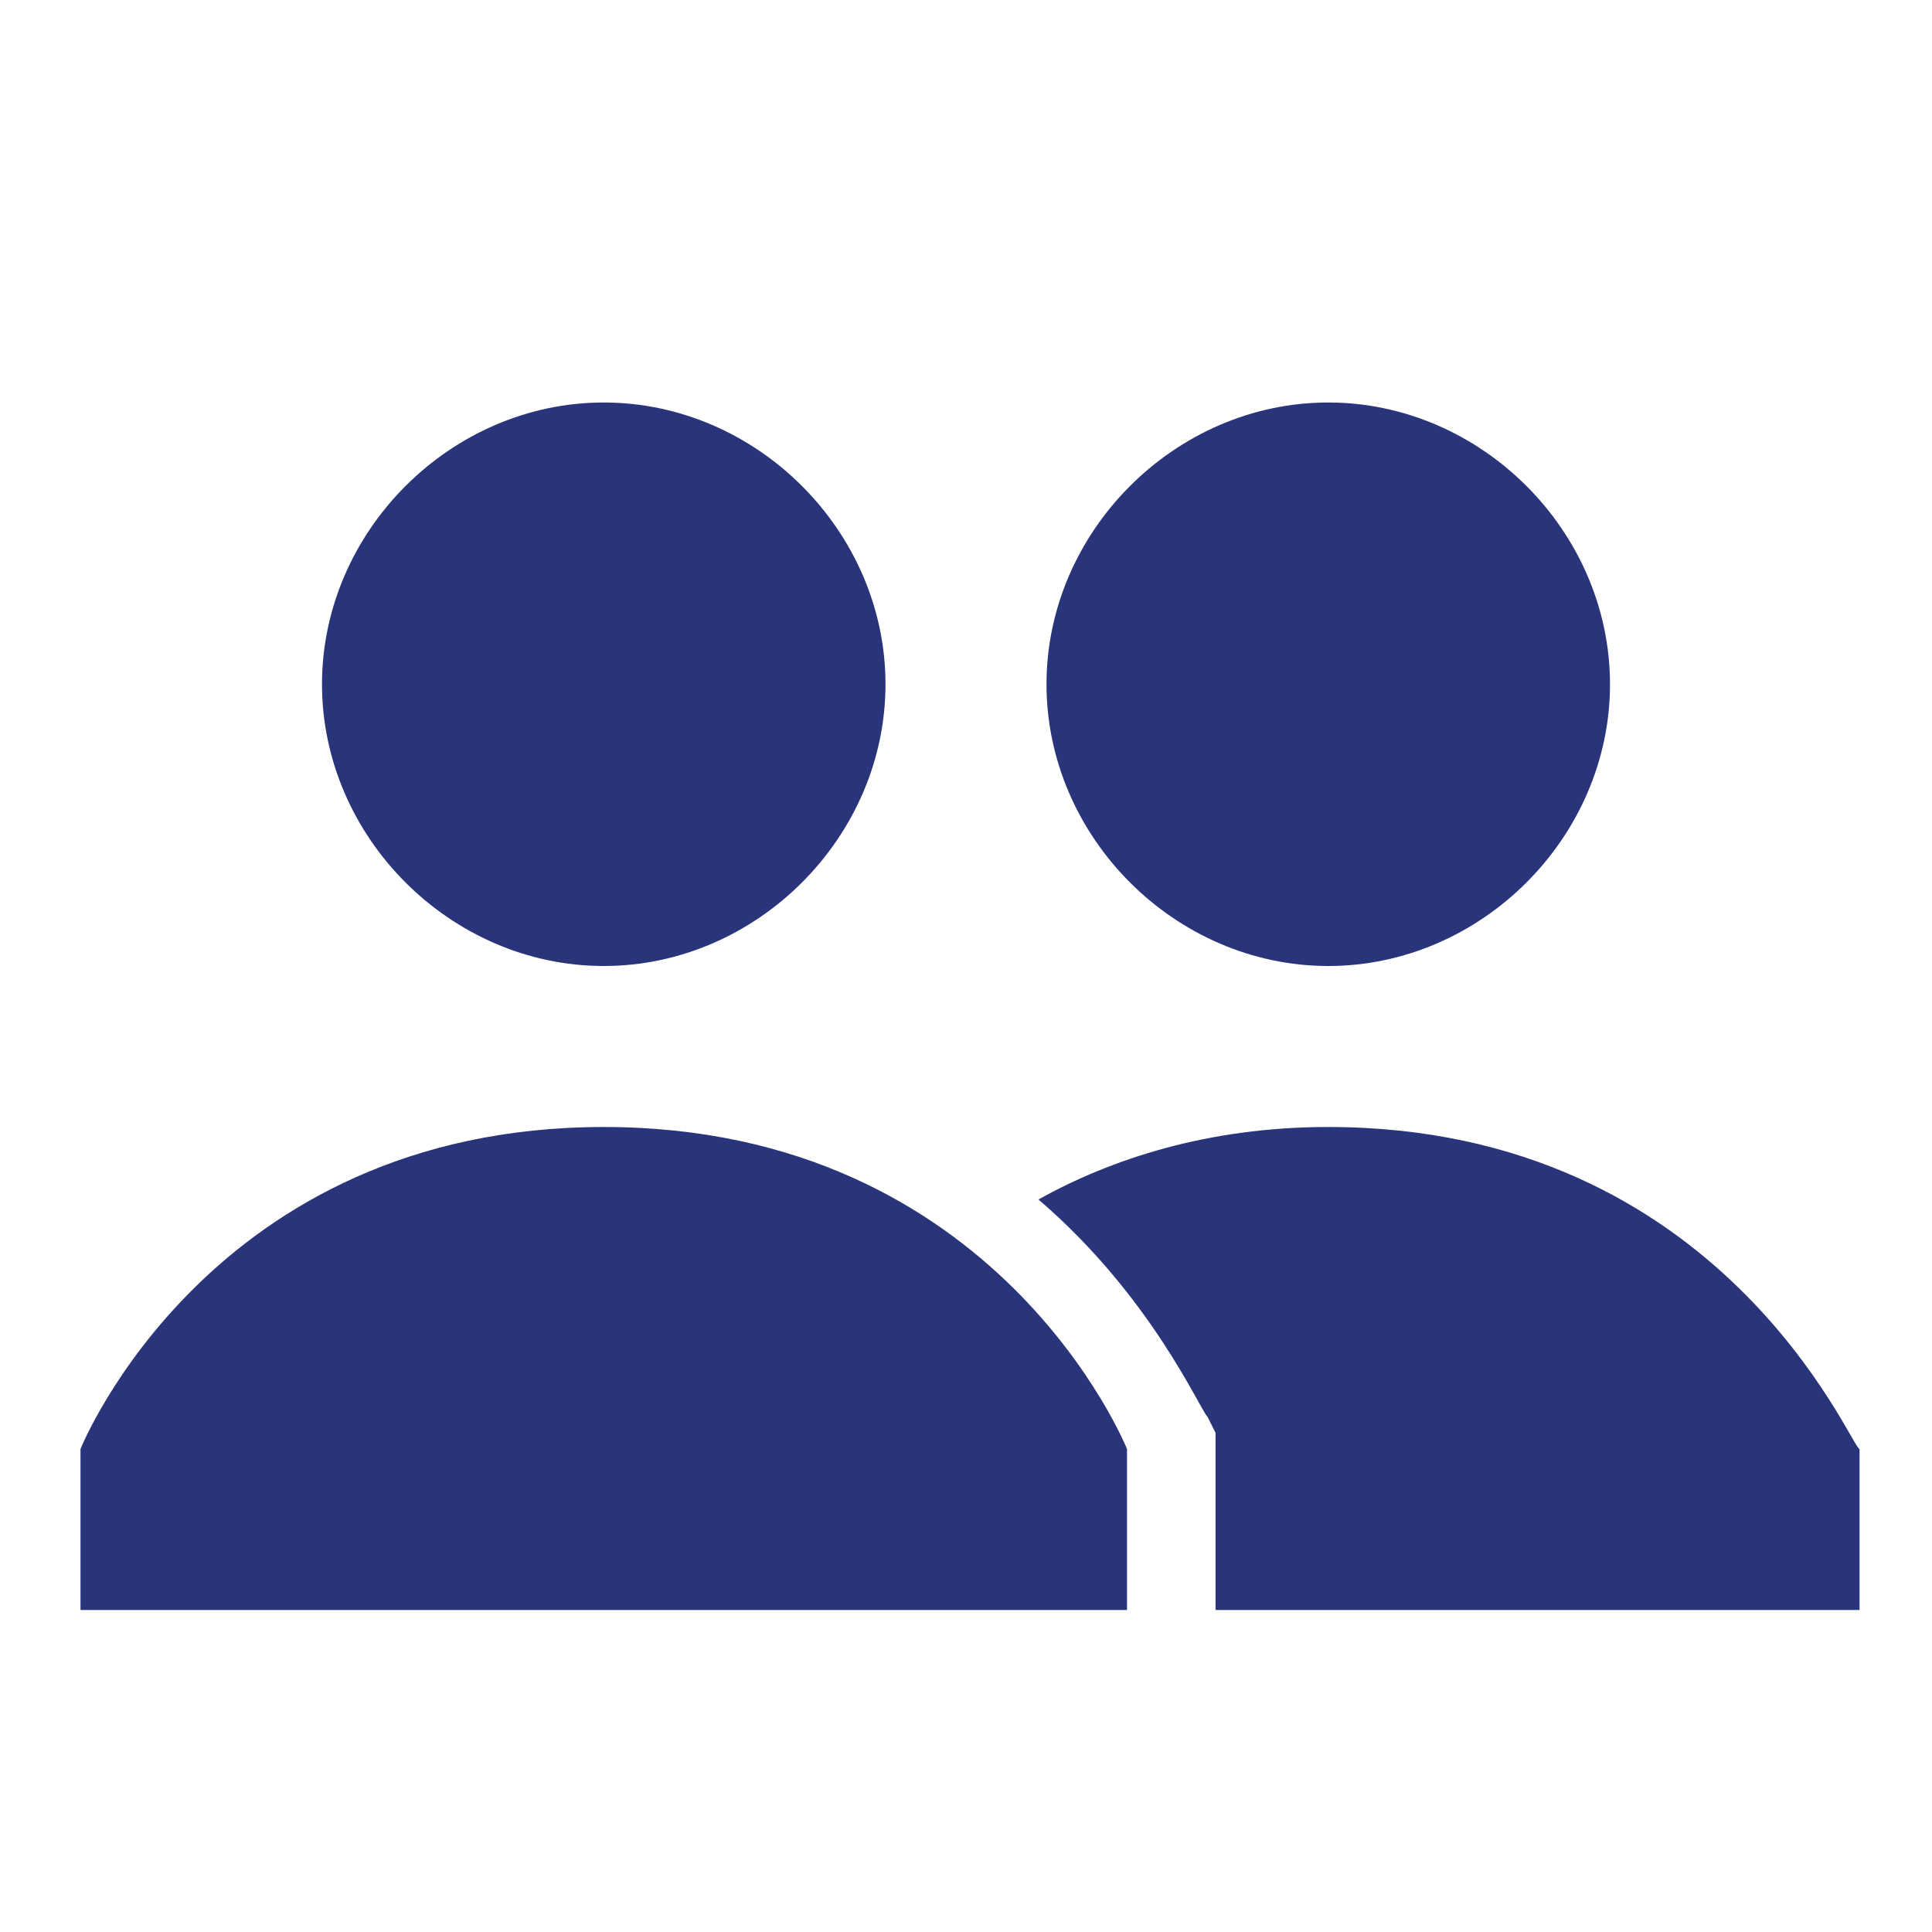
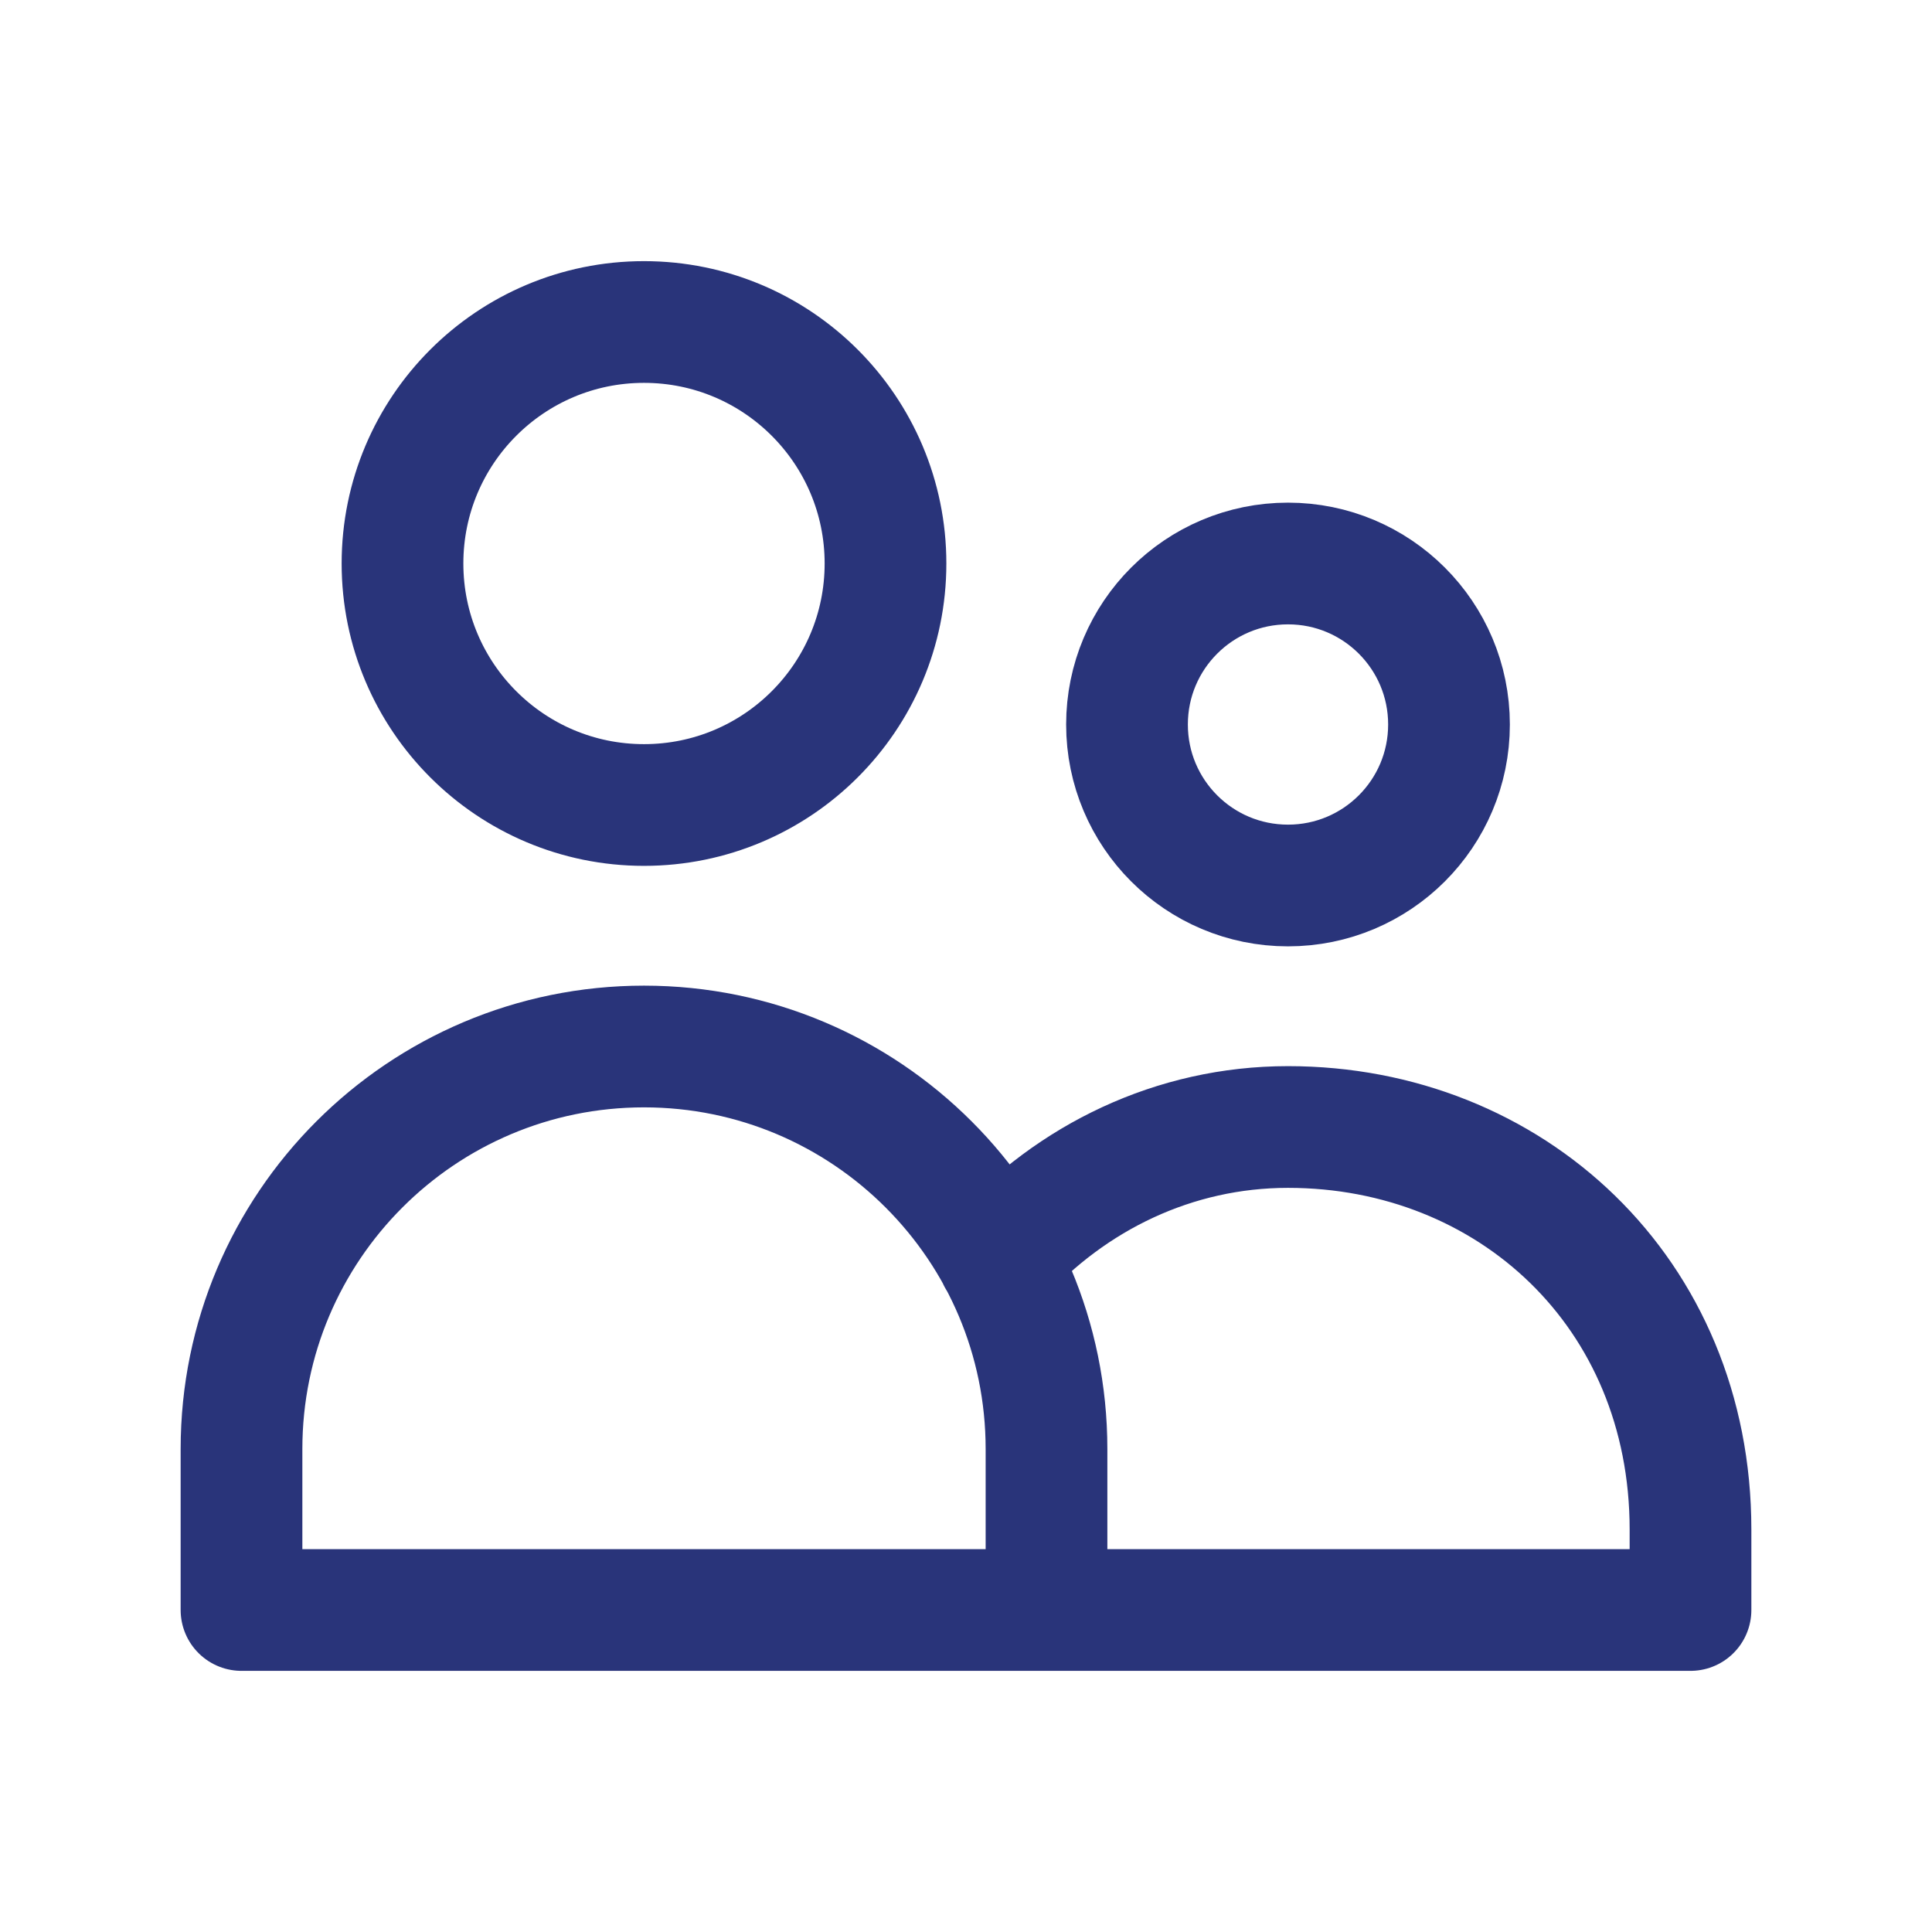
- <svg xmlns="http://www.w3.org/2000/svg" fill="#29347a" version="1.1" id="Layer_1" viewBox="0 0 24 24" xml:space="preserve" width="64px" height="64px" transform="rotate(0)">
+ <svg xmlns="http://www.w3.org/2000/svg" width="64px" height="64px" viewBox="0 0 24.00 24.00" fill="none" stroke="#29347a">
  <g id="SVGRepo_bgCarrier" stroke-width="0" />
-   <g id="SVGRepo_tracerCarrier" stroke-linecap="round" stroke-linejoin="round" stroke="#CCCCCC" stroke-width="0.096" />
+   <g id="SVGRepo_tracerCarrier" stroke-linecap="round" stroke-linejoin="round" />
  <g id="SVGRepo_iconCarrier">
-     <style type="text/css"> .st0{fill:none;} </style>
-     <path d="M7.5,5C5.6,5,4,6.6,4,8.5S5.6,12,7.5,12S11,10.4,11,8.5S9.4,5,7.5,5z M16.5,5C14.6,5,13,6.6,13,8.5s1.6,3.5,3.5,3.5 S20,10.4,20,8.5S18.4,5,16.5,5z M7.5,14C2.6,14,1,18,1,18v2h13v-2C14,18,12.4,14,7.5,14z M16.5,14c-1.5,0-2.7,0.4-3.6,0.9 c1.4,1.2,2,2.6,2.1,2.7l0.1,0.2V20h8v-2C23,18,21.4,14,16.5,14z" />
-     <rect class="st0" width="24" height="24" />
+     <path d="M13 20V18C13 15.239 10.761 13 8 13C5.239 13 3 15.239 3 18V20H13ZM13 20H21V19C21 16.055 18.761 14 16 14C14.587 14 13.31 14.626 12.401 15.631M11 7C11 8.657 9.657 10 8 10C6.343 10 5 8.657 5 7C5 5.343 6.343 4 8 4C9.657 4 11 5.343 11 7ZM18 9C18 10.105 17.105 11 16 11C14.895 11 14 10.105 14 9C14 7.895 14.895 7 16 7C17.105 7 18 7.895 18 9Z" stroke="#29347a" stroke-width="1.512" stroke-linecap="round" stroke-linejoin="round" />
  </g>
</svg>
